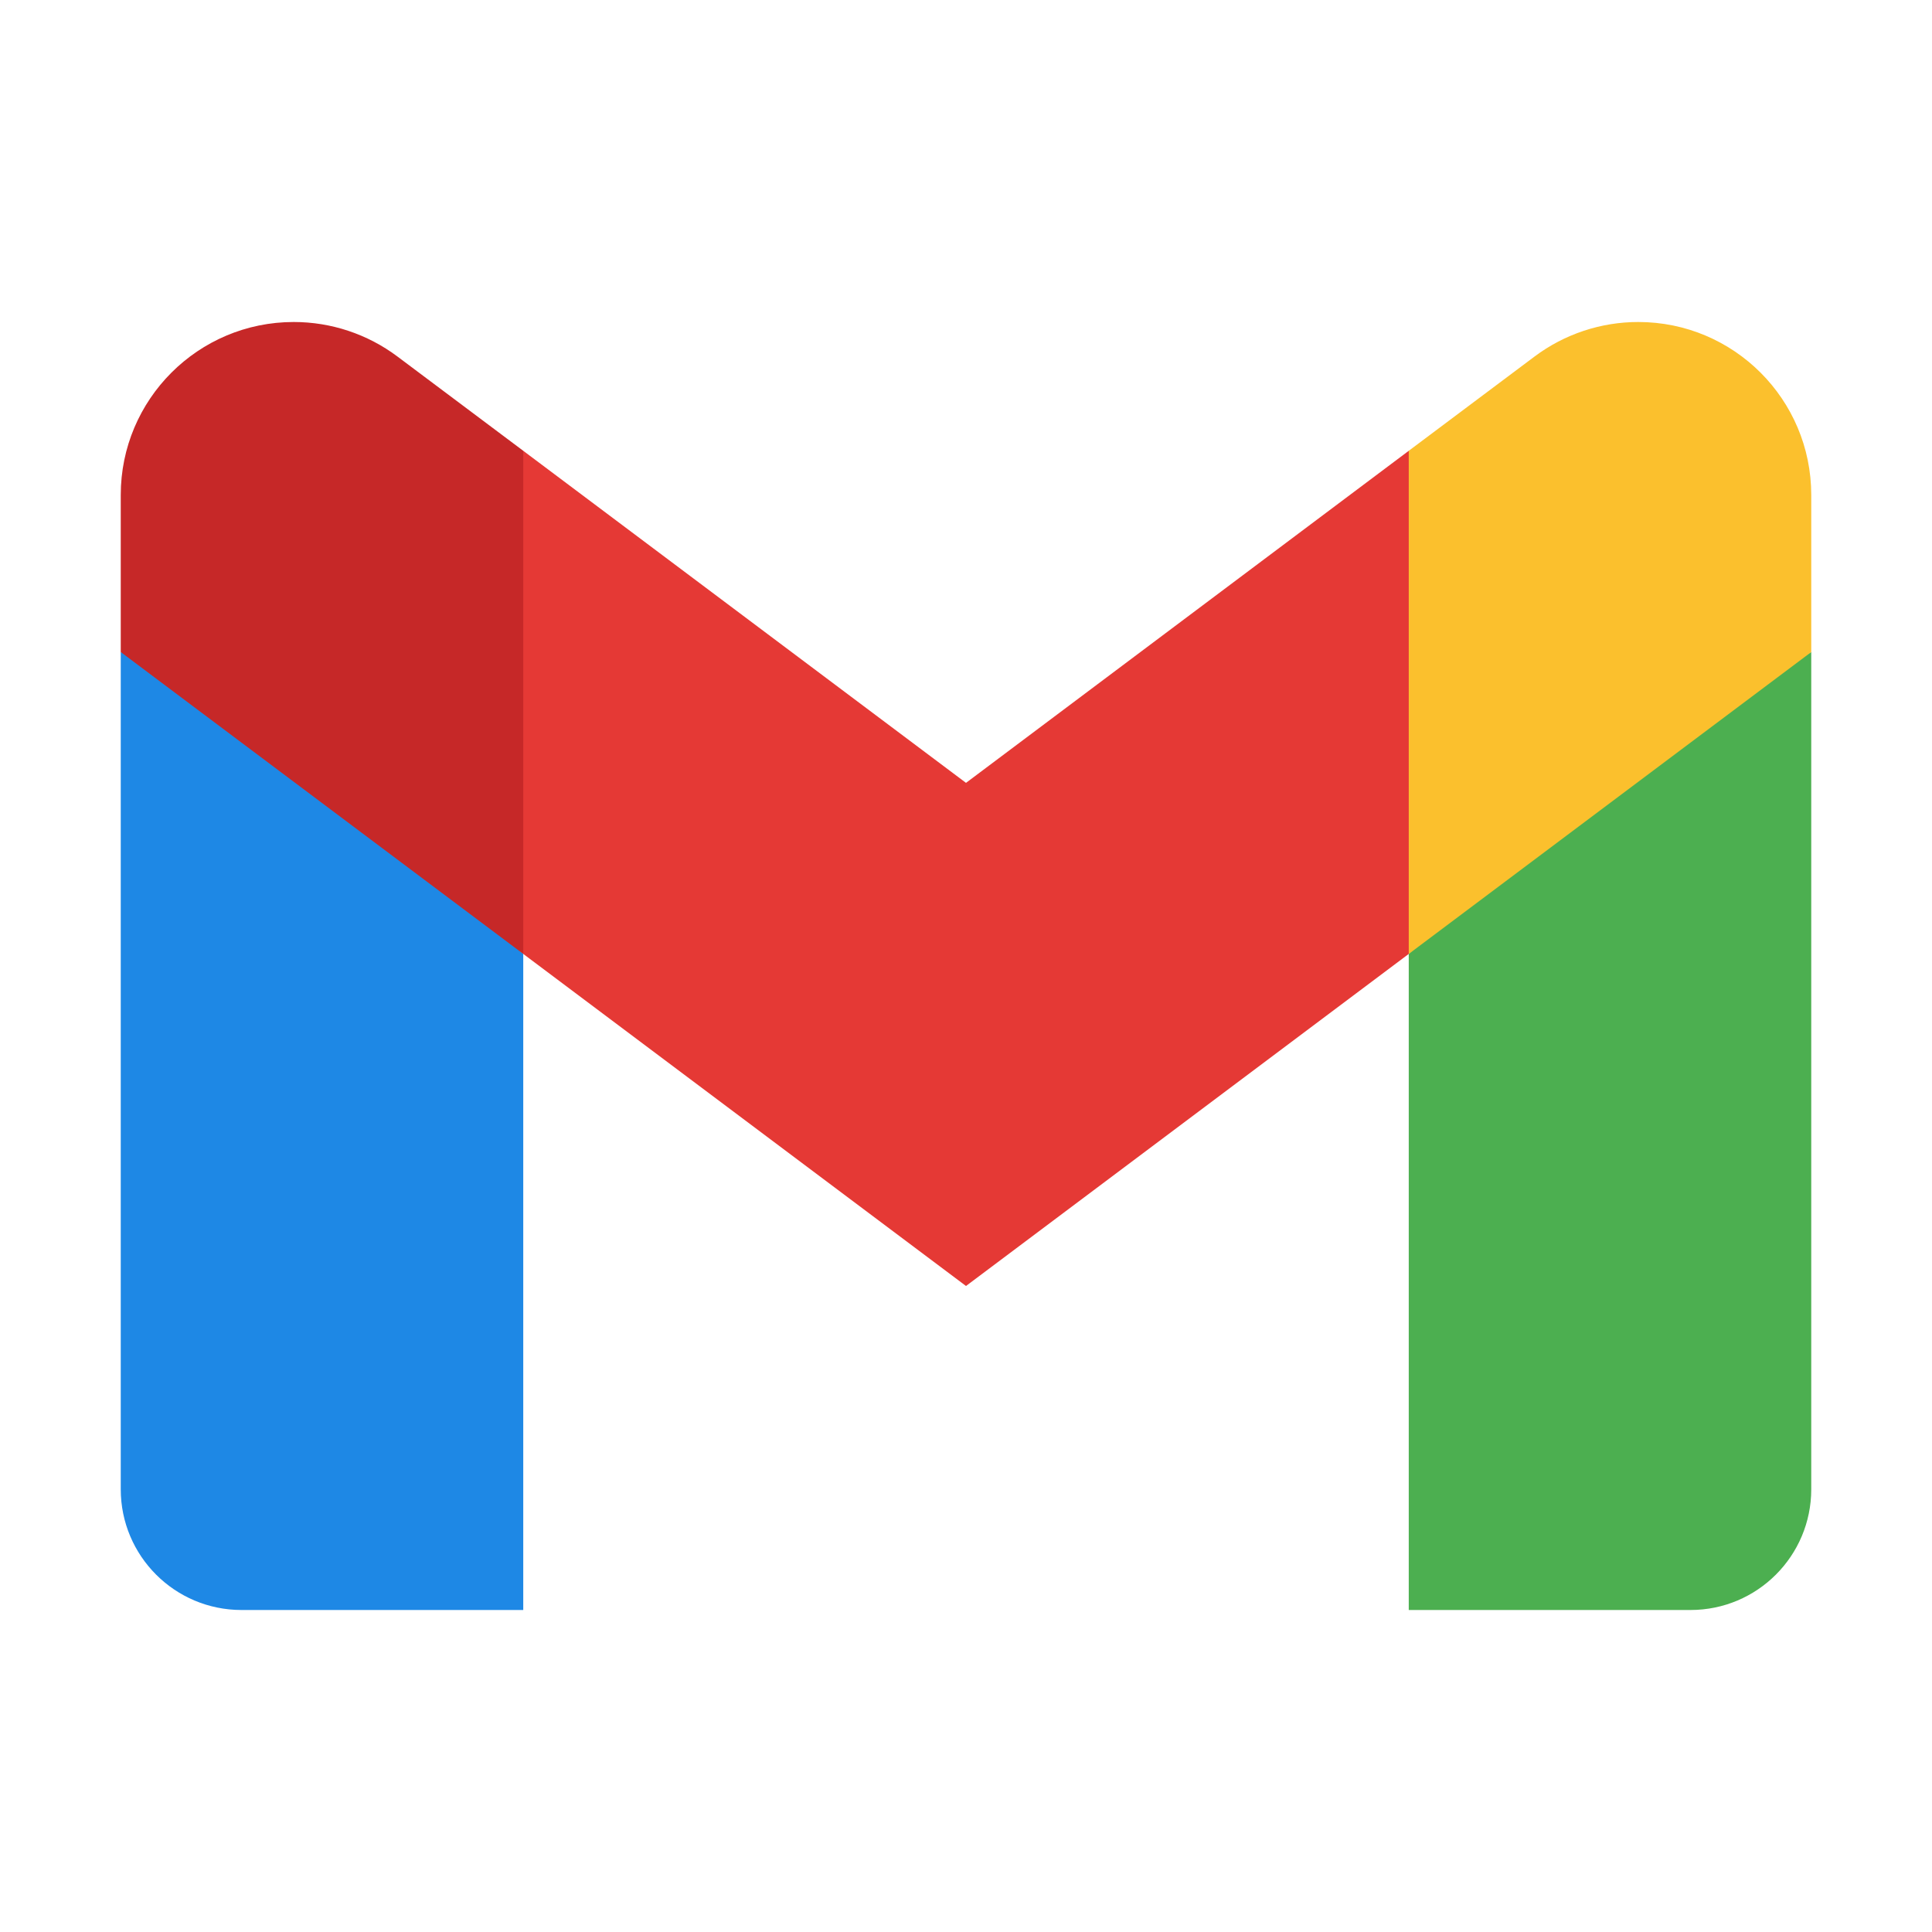
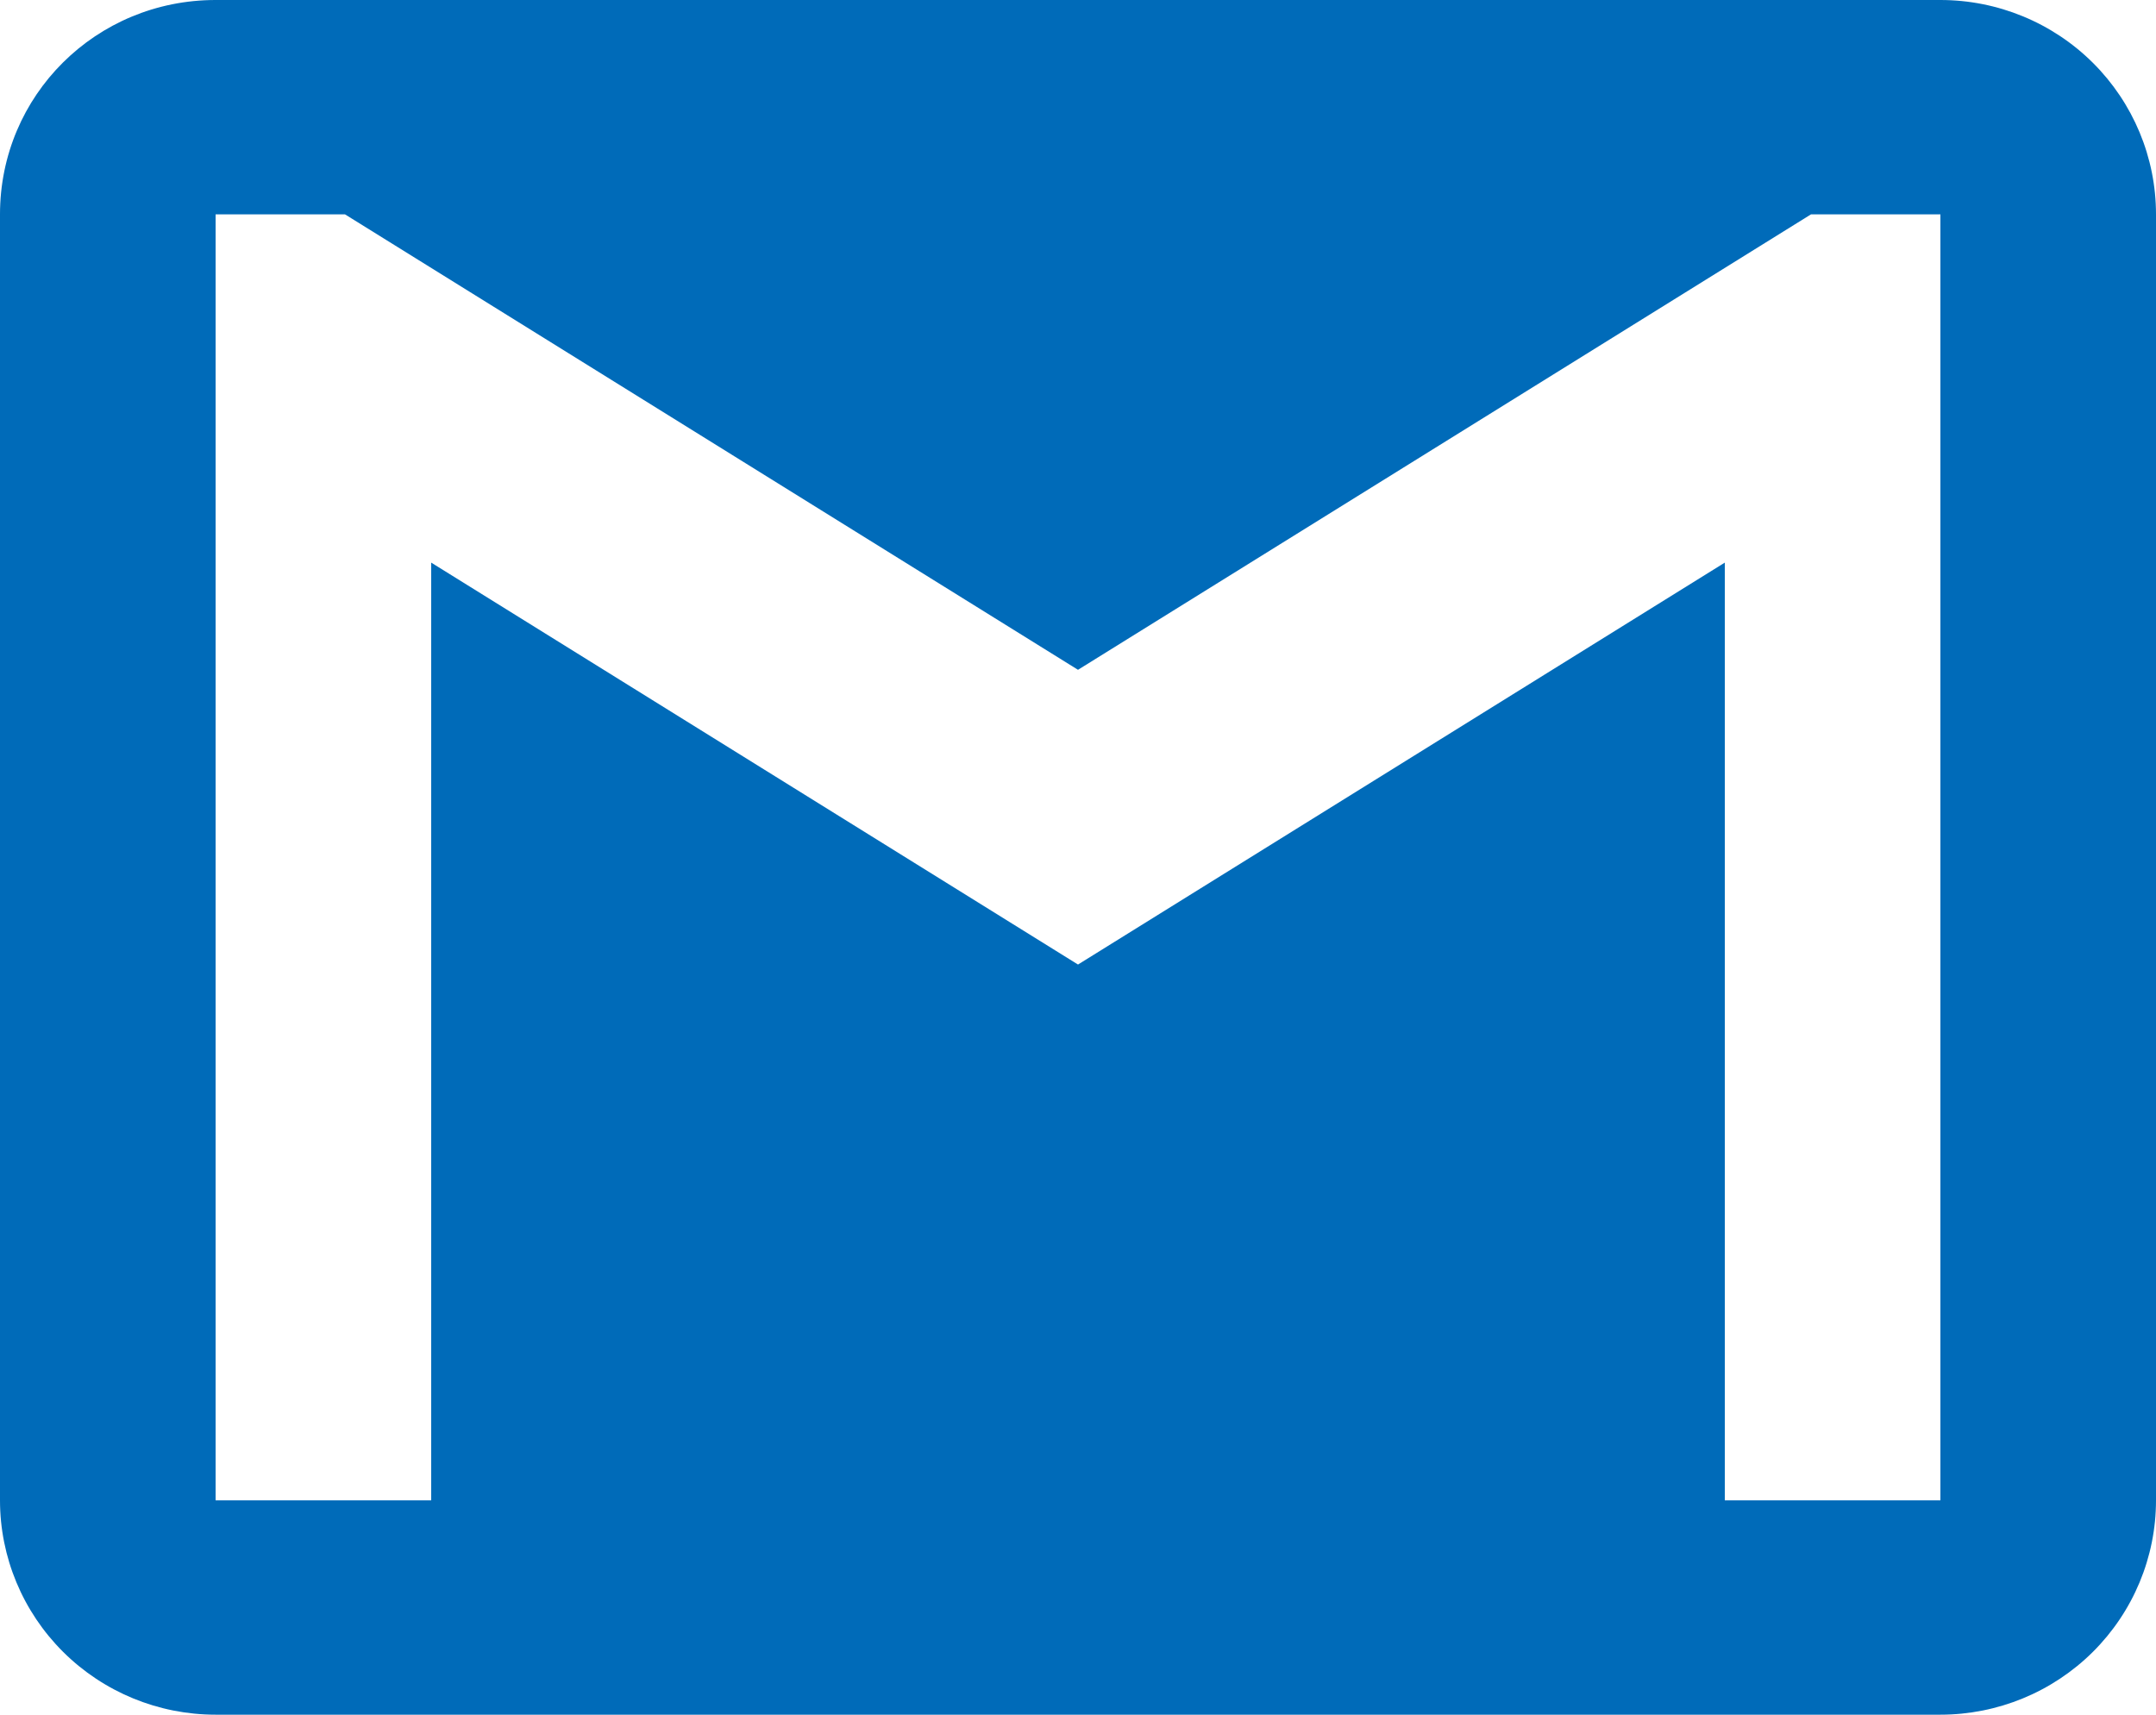
- <svg xmlns="http://www.w3.org/2000/svg" viewBox="0 0 48 48" width="48px" height="48px">
-   <path fill="#4caf50" d="M45,16.2l-5,2.75l-5,4.75L35,40h7c1.657,0,3-1.343,3-3V16.2z" />
-   <path fill="#1e88e5" d="M3,16.2l3.614,1.71L13,23.7V40H6c-1.657,0-3-1.343-3-3V16.2z" />
-   <polygon fill="#e53935" points="35,11.2 24,19.45 13,11.2 12,17 13,23.7 24,31.95 35,23.7 36,17" />
-   <path fill="#c62828" d="M3,12.298V16.2l10,7.5V11.2L9.876,8.859C9.132,8.301,8.228,8,7.298,8h0C4.924,8,3,9.924,3,12.298z" />
-   <path fill="#fbc02d" d="M45,12.298V16.2l-10,7.5V11.2l3.124-2.341C38.868,8.301,39.772,8,40.702,8h0 C43.076,8,45,9.924,45,12.298z" />
+ <svg xmlns="http://www.w3.org/2000/svg" width="44" height="35" viewBox="0 0 44 35" fill="none">
+   <path d="M39.6 30.625H35.2V11.484L22 19.688L8.8 11.484V30.625H4.4V4.375H7.04L22 13.672L36.96 4.375H39.6V30.625ZM39.6 0H4.4C1.958 0 0 1.947 0 4.375V30.625C0 31.785 0.464 32.898 1.289 33.719C2.114 34.539 3.233 35 4.4 35H39.6C40.767 35 41.886 34.539 42.711 33.719C43.536 32.898 44 31.785 44 30.625V4.375C44 3.215 43.536 2.102 42.711 1.281C41.886 0.461 40.767 0 39.6 0Z" fill="#006BB9" />
</svg>
